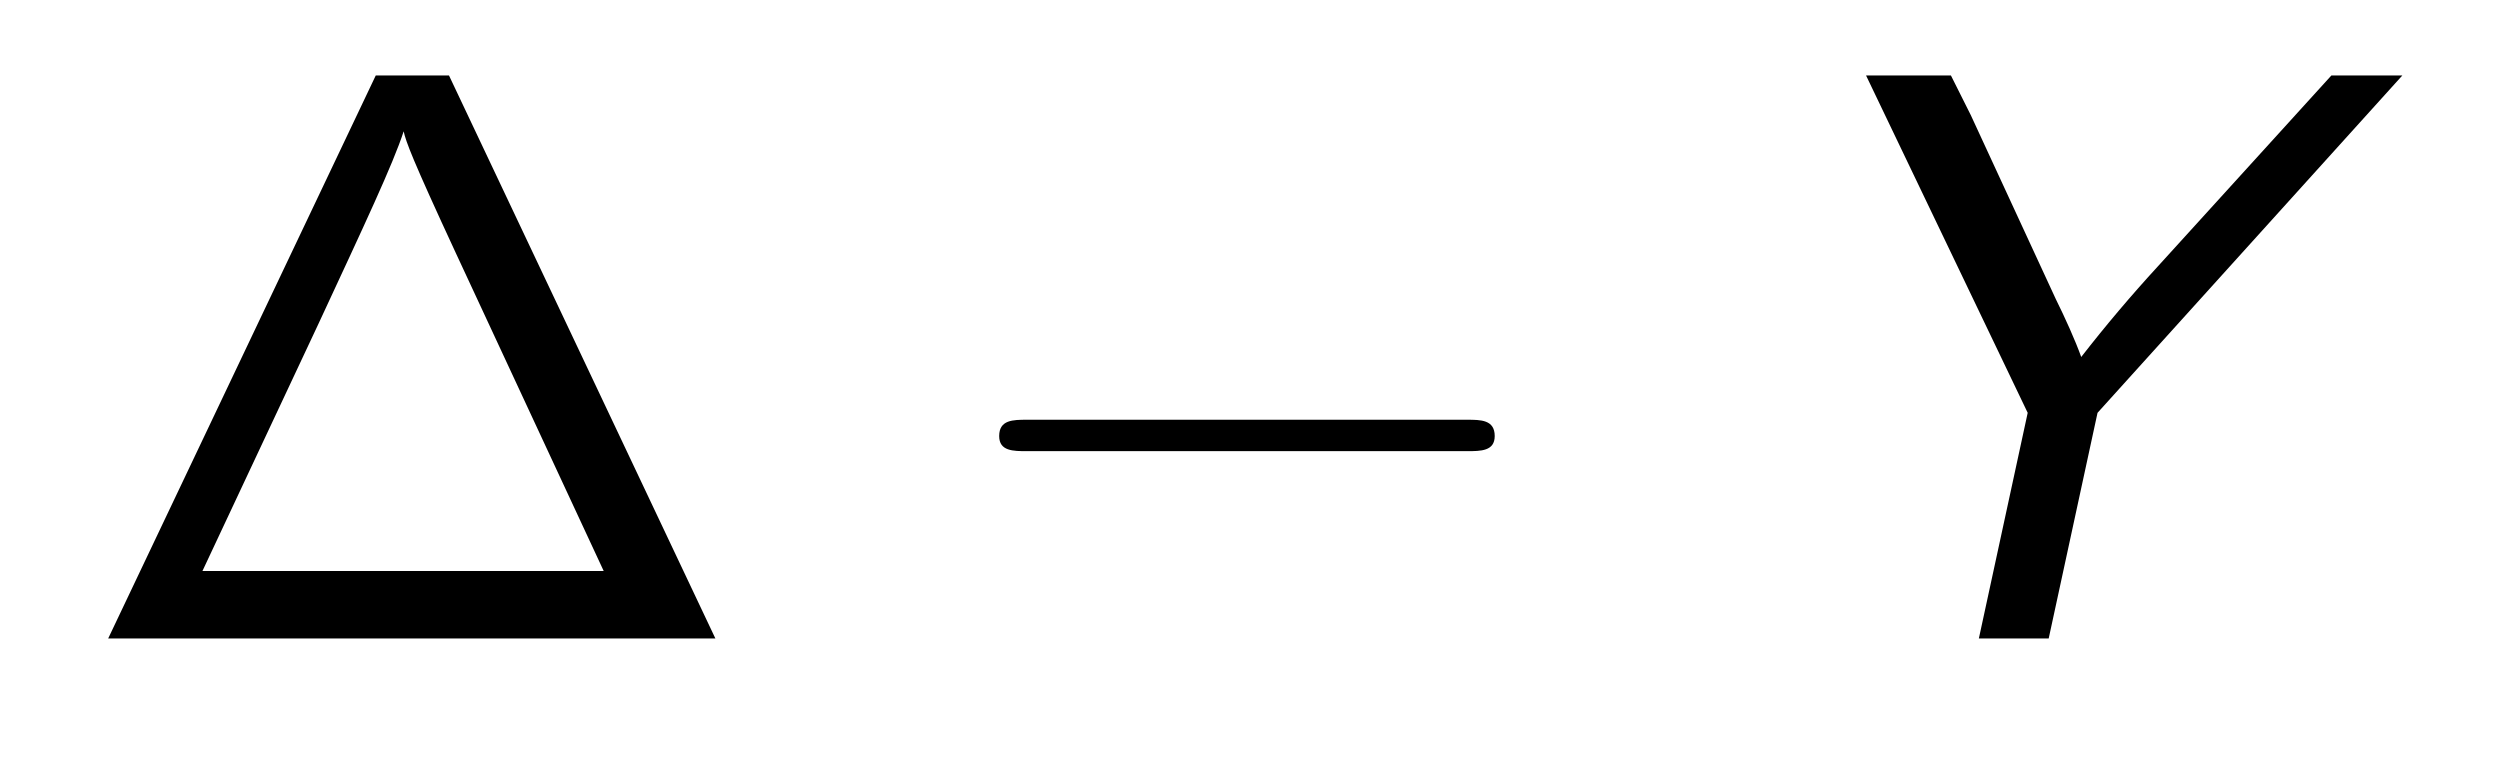
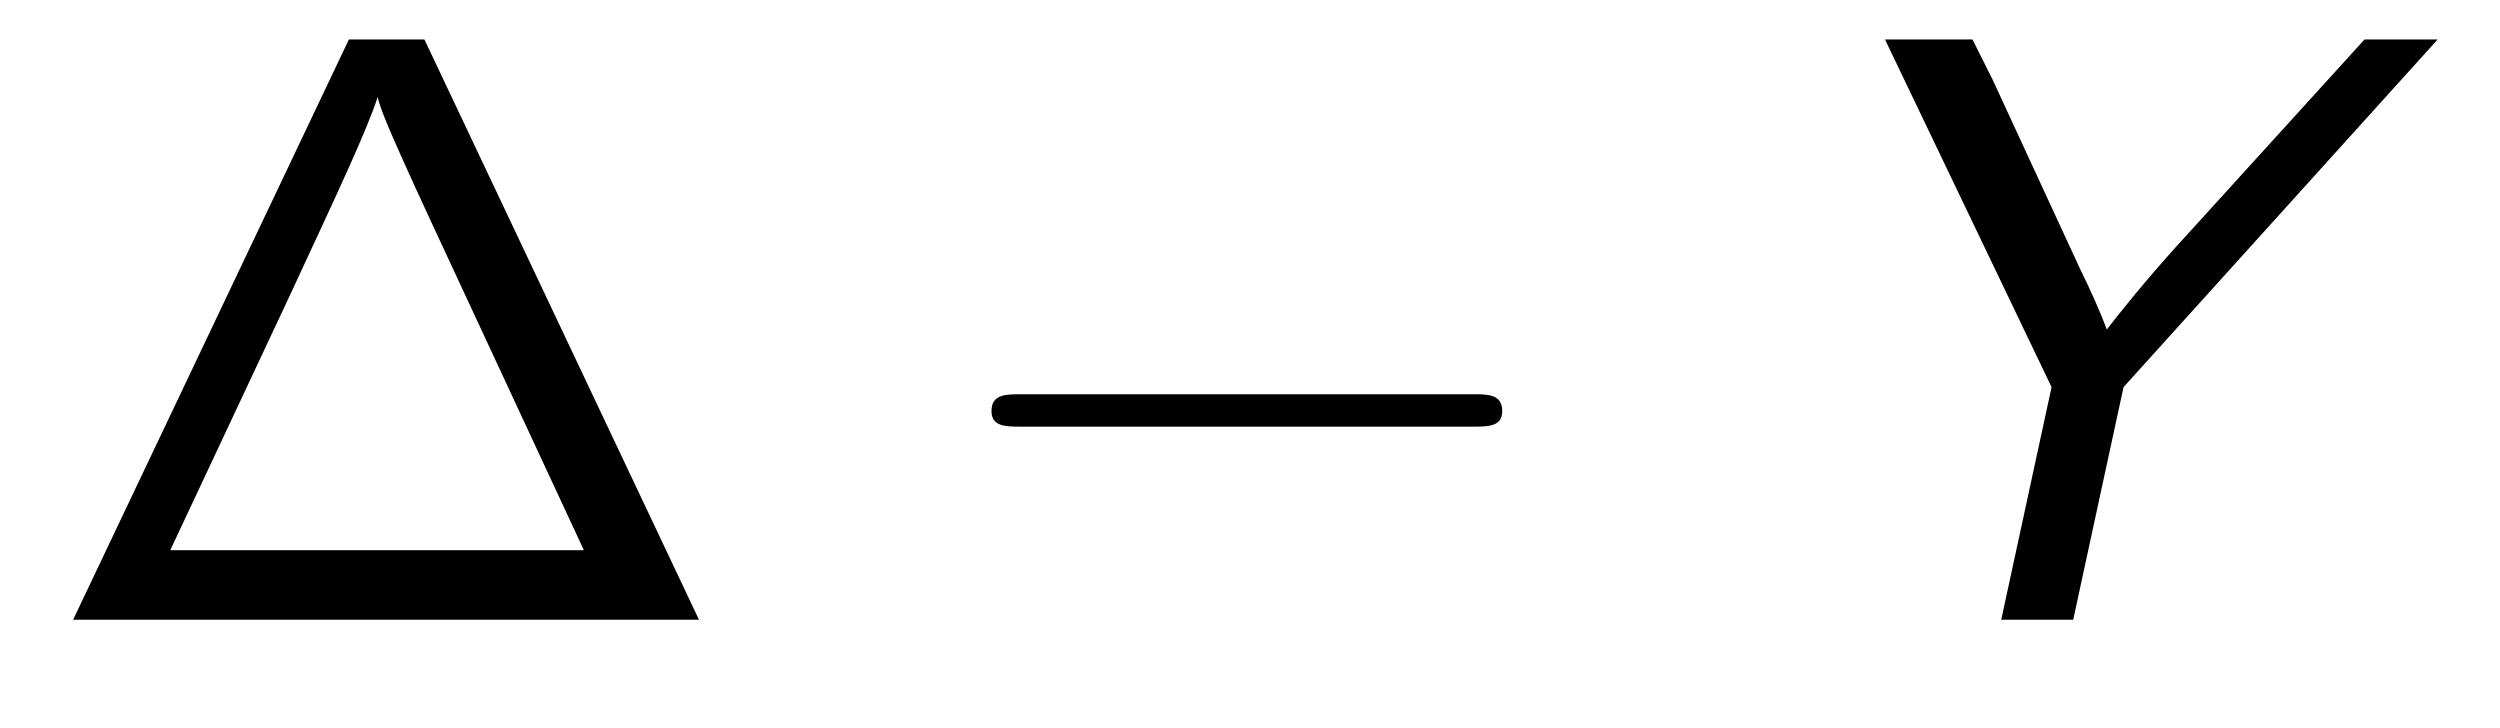
- <svg xmlns="http://www.w3.org/2000/svg" xmlns:xlink="http://www.w3.org/1999/xlink" viewBox="0 0 33.58 10.485" version="1.2">
+ <svg xmlns="http://www.w3.org/2000/svg" xmlns:xlink="http://www.w3.org/1999/xlink" viewBox="0 0 32.58 9.485" version="1.2">
  <defs>
    <g>
      <symbol overflow="visible" id="glyph0-0">
        <path style="stroke:none;" d="" />
      </symbol>
      <symbol overflow="visible" id="glyph0-1">
        <path style="stroke:none;" d="M 5.031 -7.562 L 4.047 -7.562 L 0.453 0 L 8.609 0 Z M 3.281 -4.234 C 3.891 -5.547 4.281 -6.375 4.422 -6.812 C 4.453 -6.672 4.531 -6.453 5.125 -5.172 L 7.109 -0.906 L 1.719 -0.906 Z M 3.281 -4.234 " />
      </symbol>
      <symbol overflow="visible" id="glyph1-0">
        <path style="stroke:none;" d="" />
      </symbol>
      <symbol overflow="visible" id="glyph1-1">
        <path style="stroke:none;" d="M 7.188 -2.516 C 7.375 -2.516 7.562 -2.516 7.562 -2.719 C 7.562 -2.938 7.375 -2.938 7.188 -2.938 L 1.281 -2.938 C 1.094 -2.938 0.906 -2.938 0.906 -2.719 C 0.906 -2.516 1.094 -2.516 1.281 -2.516 Z M 7.188 -2.516 " />
      </symbol>
      <symbol overflow="visible" id="glyph2-0">
        <path style="stroke:none;" d="" />
      </symbol>
      <symbol overflow="visible" id="glyph2-1">
        <path style="stroke:none;" d="M 8.844 -7.562 L 7.891 -7.562 L 5.562 -5 C 5.203 -4.609 4.859 -4.203 4.531 -3.781 C 4.453 -4 4.312 -4.312 4.188 -4.562 L 3.047 -7.031 L 2.781 -7.562 L 1.641 -7.562 L 3.812 -3.031 L 3.156 0 L 4.094 0 L 4.75 -3.031 Z M 8.844 -7.562 " />
      </symbol>
    </g>
  </defs>
  <g id="surface1">
    <g style="fill:rgb(0%,0%,0%);fill-opacity:1;">
-       <use xlink:href="#glyph0-1" x="1" y="8.576" />
+       <use xlink:href="#glyph0-1" x="0.5" y="8.076" />
    </g>
    <g style="fill:rgb(0%,0%,0%);fill-opacity:1;">
-       <use xlink:href="#glyph1-1" x="12.515" y="8.576" />
+       <use xlink:href="#glyph1-1" x="12.015" y="8.076" />
    </g>
    <g style="fill:rgb(0%,0%,0%);fill-opacity:1;">
-       <use xlink:href="#glyph2-1" x="23.424" y="8.576" />
+       <use xlink:href="#glyph2-1" x="22.924" y="8.076" />
    </g>
  </g>
</svg>
